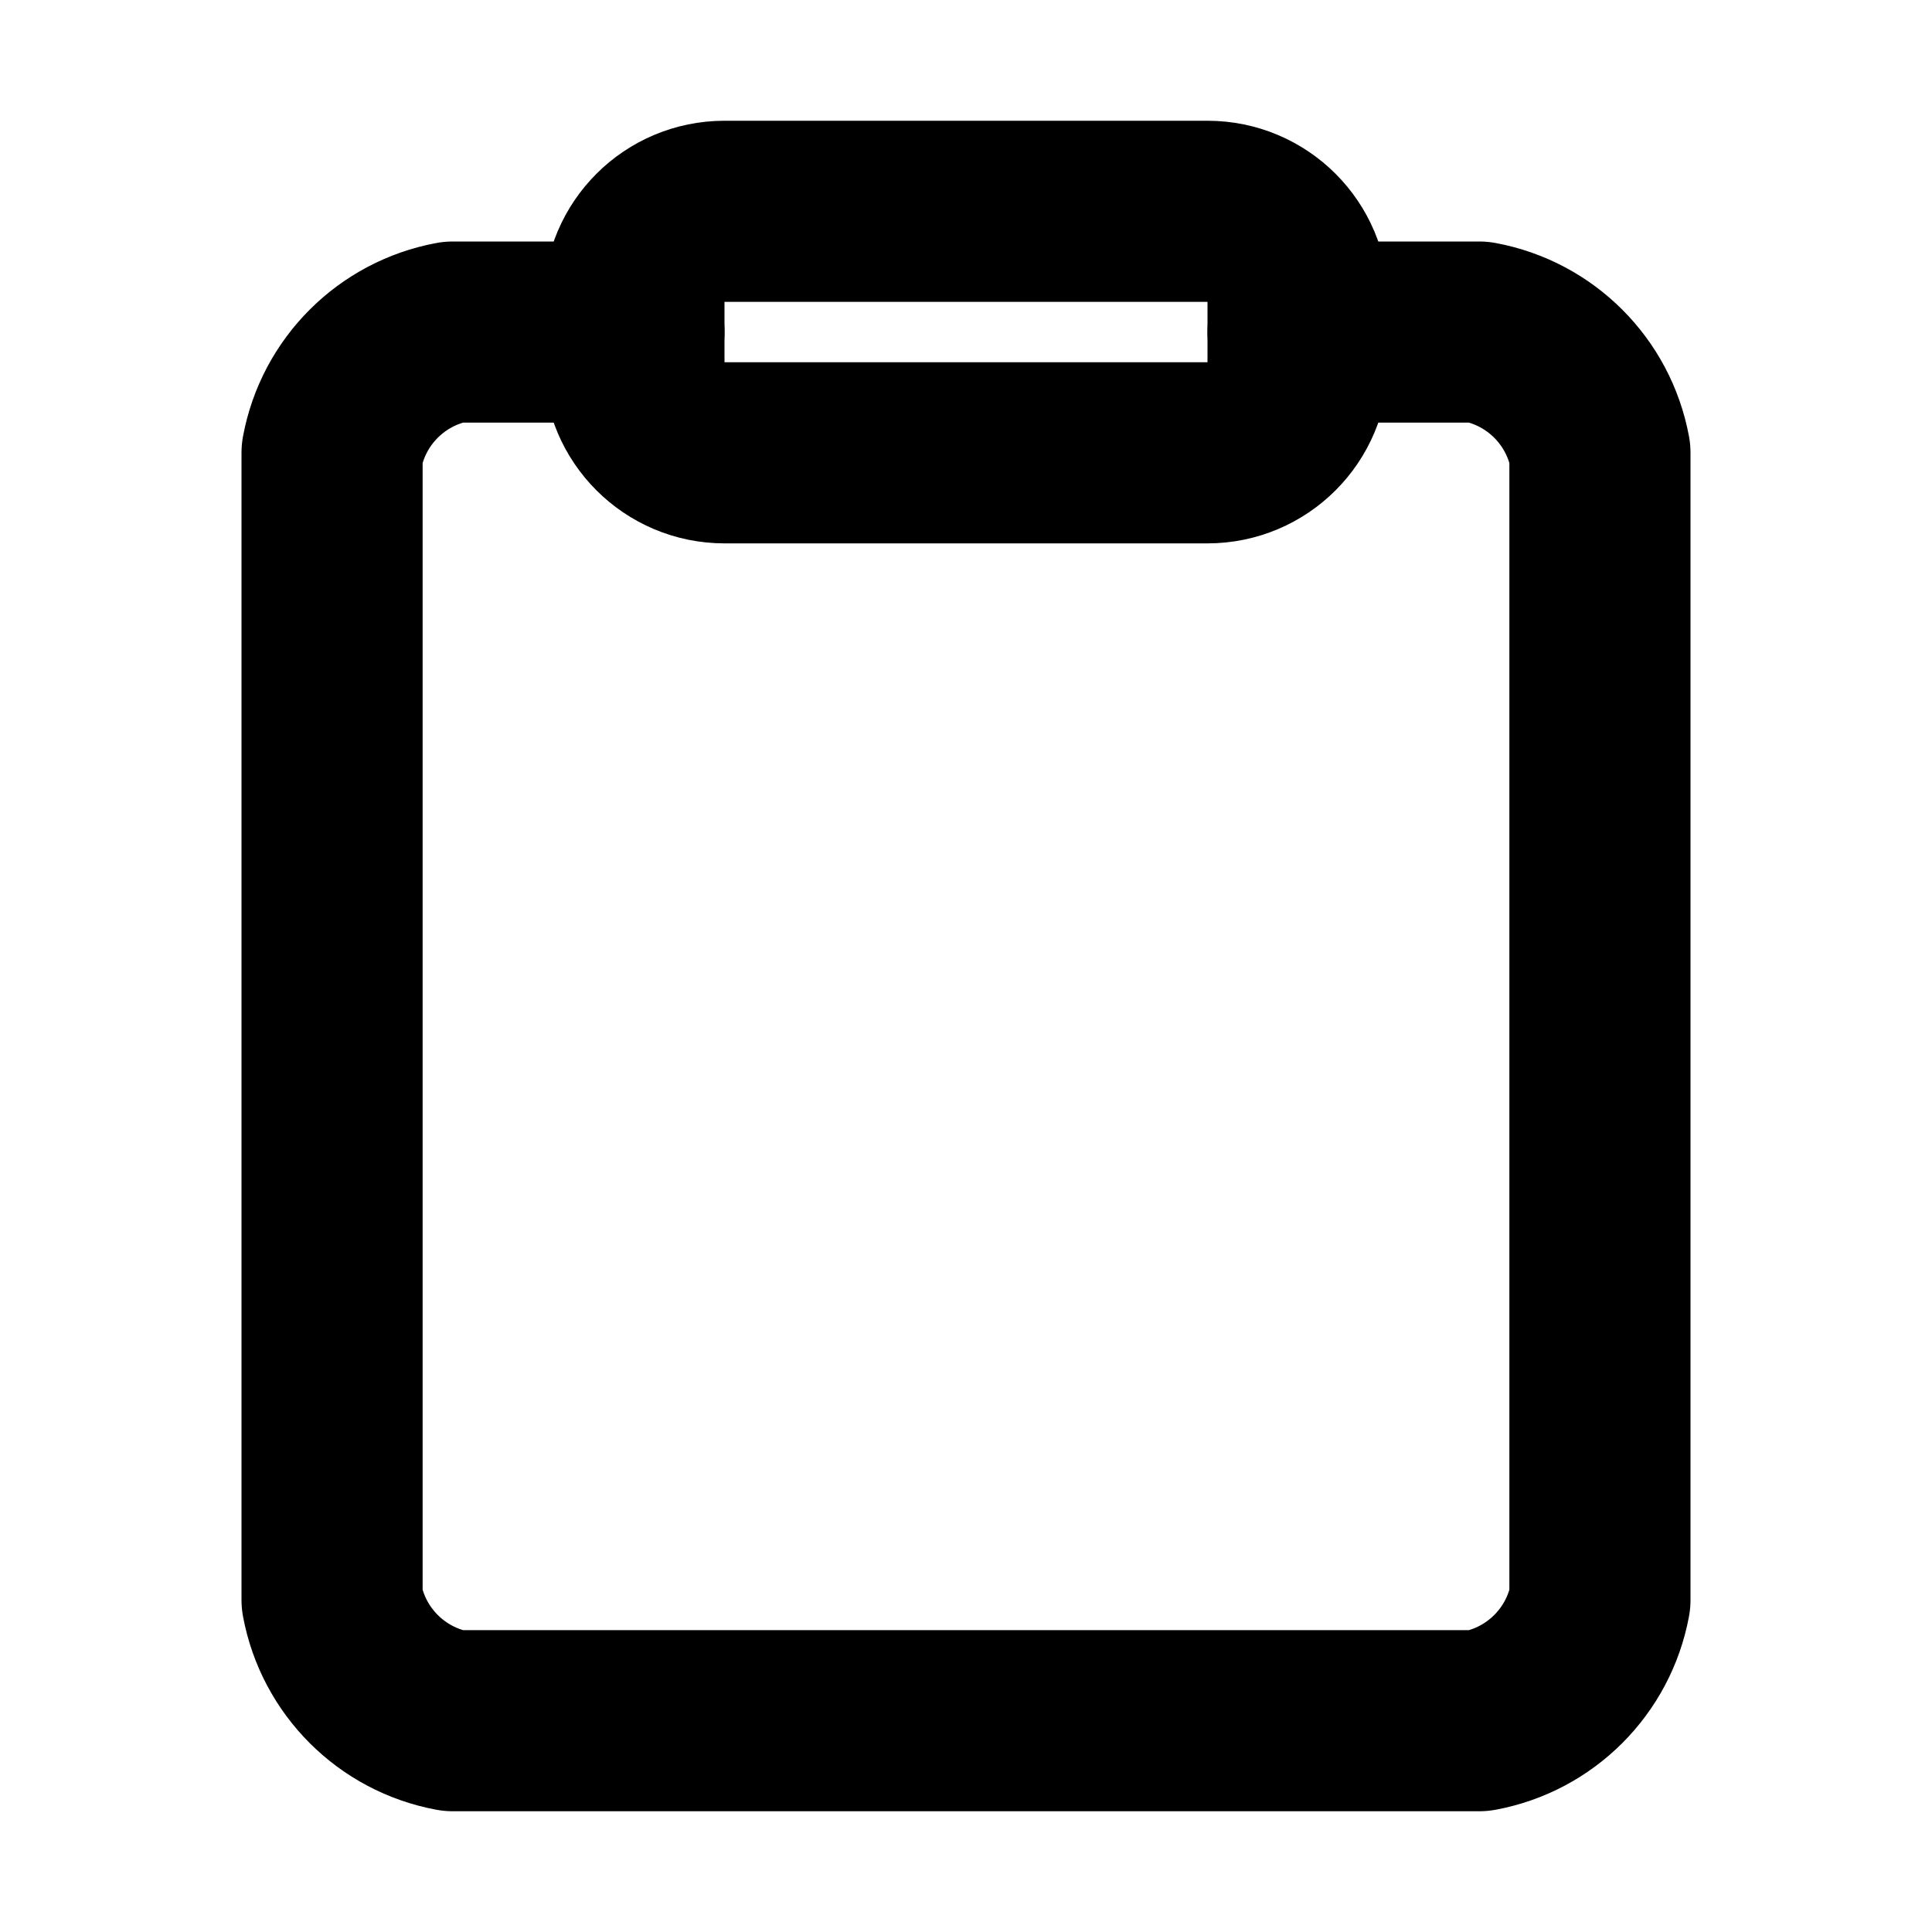
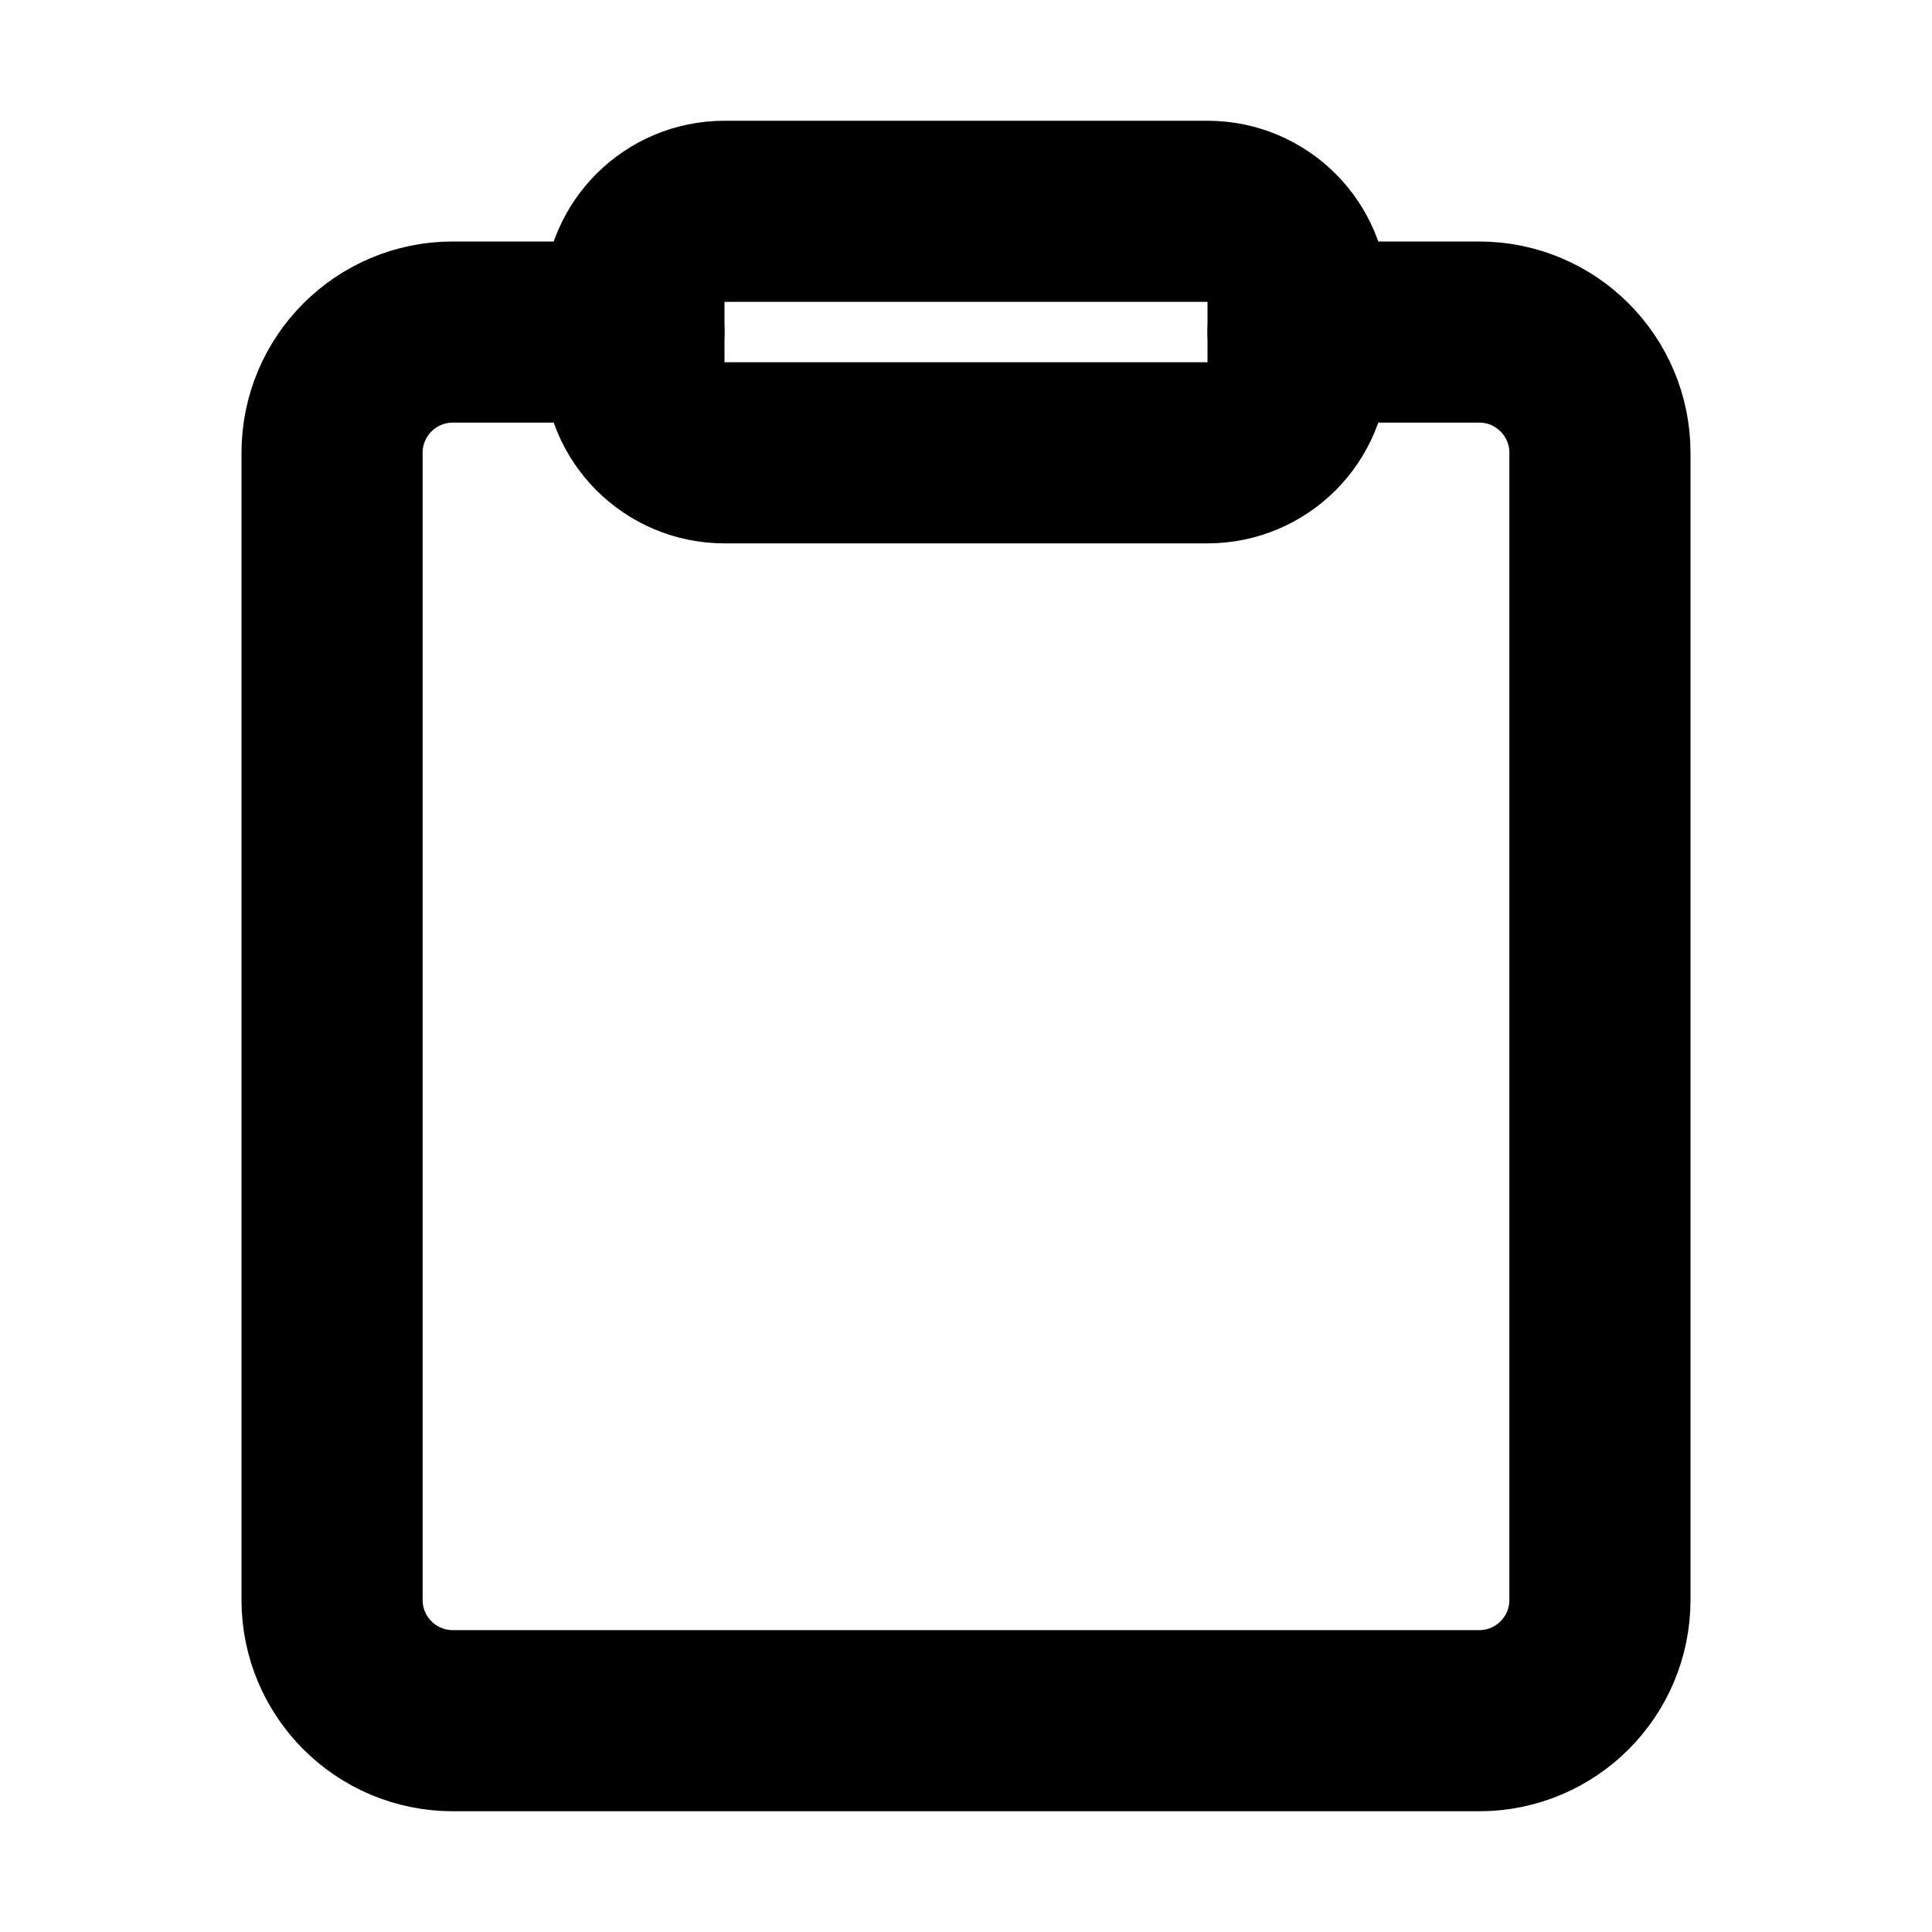
<svg xmlns="http://www.w3.org/2000/svg" width="16" height="16" viewBox="0 0 16 16" fill="none" stroke="currentColor" stroke-width="1.5" stroke-linecap="round" stroke-linejoin="round">
  <rect x="5.25" y="1.75" width="5.5" height="2" rx="0.75" />
-   <path d="M10.75 2.75 12.25 2.75A1.25 1.25 0 0 1 13.25 3.75L13.25 13.25A1.25 1.25 0 0 1 12.25 14.25L3.75 14.25A1.25 1.25 0 0 1 2.75 13.25L2.75 3.75A1.25 1.25 0 0 1 3.75 2.75L5.25 2.75" />
+   <path d="M10.75 2.75 12.25 2.75A1 1 0 0 1 13.25 3.75L13.25 13.25A1 1 0 0 1 12.25 14.25L3.75 14.25A1 1 0 0 1 2.75 13.25L2.75 3.75A1 1 0 0 1 3.75 2.75L5.25 2.75" />
</svg>
